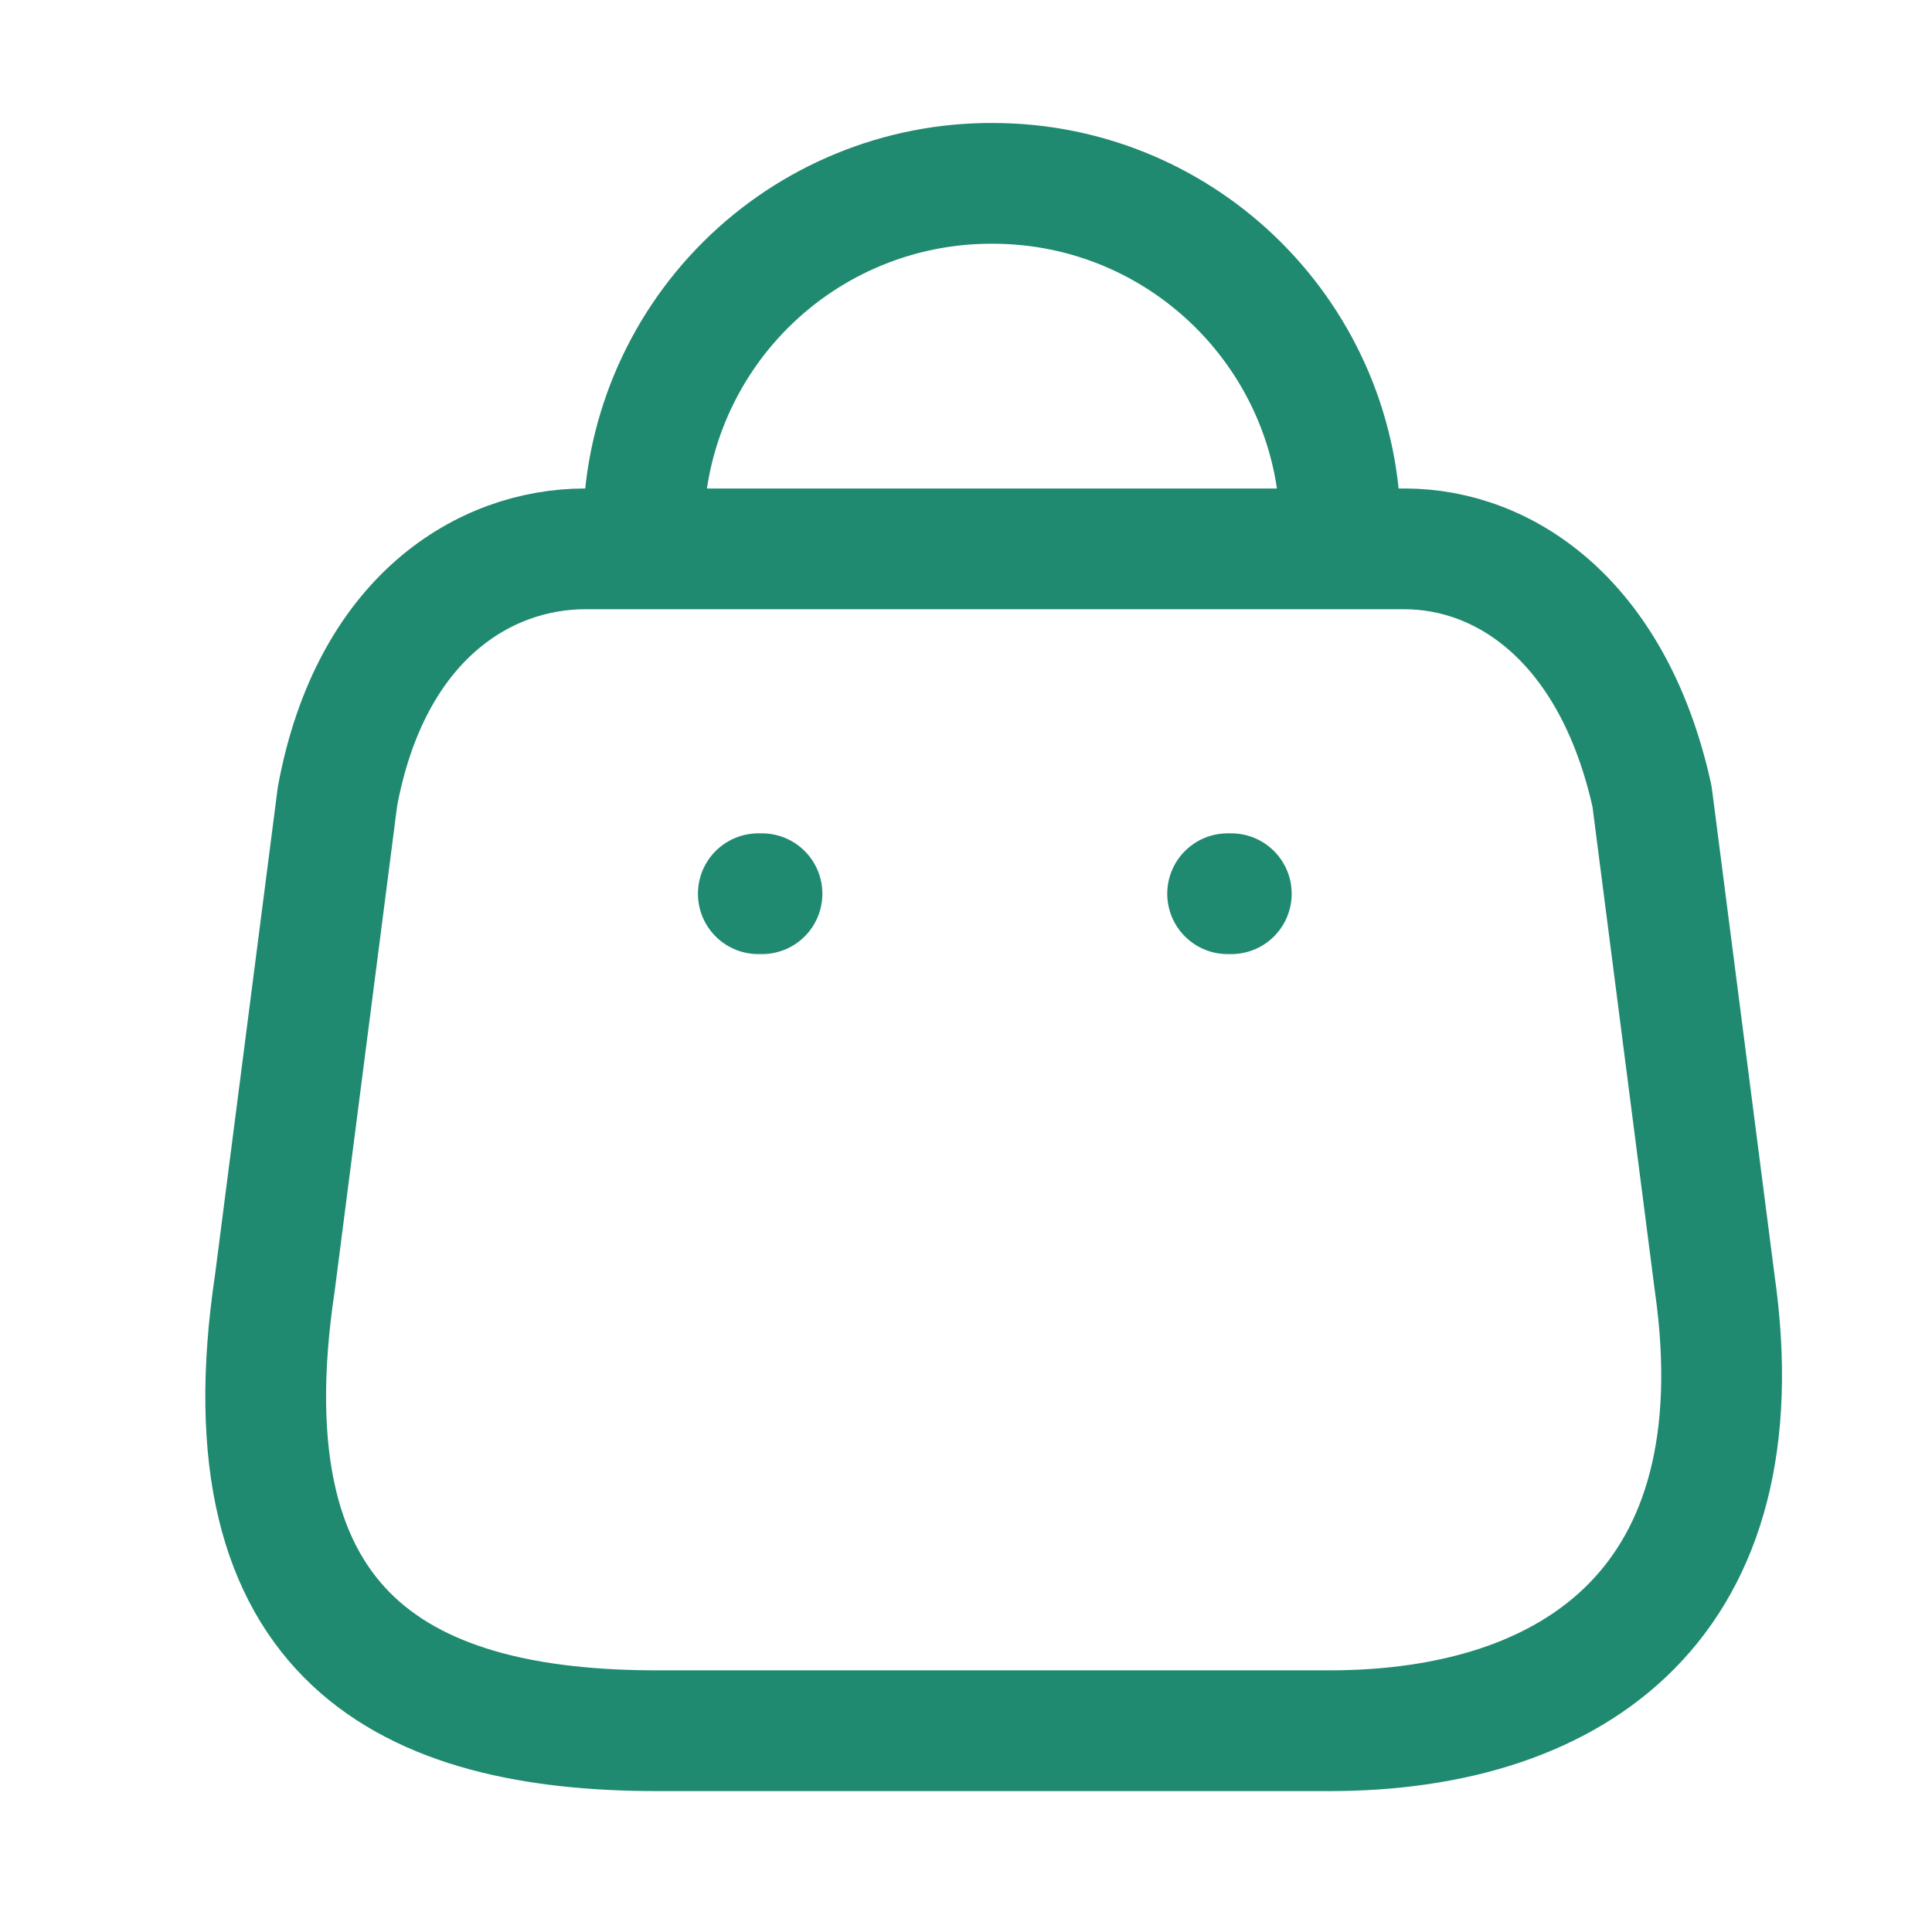
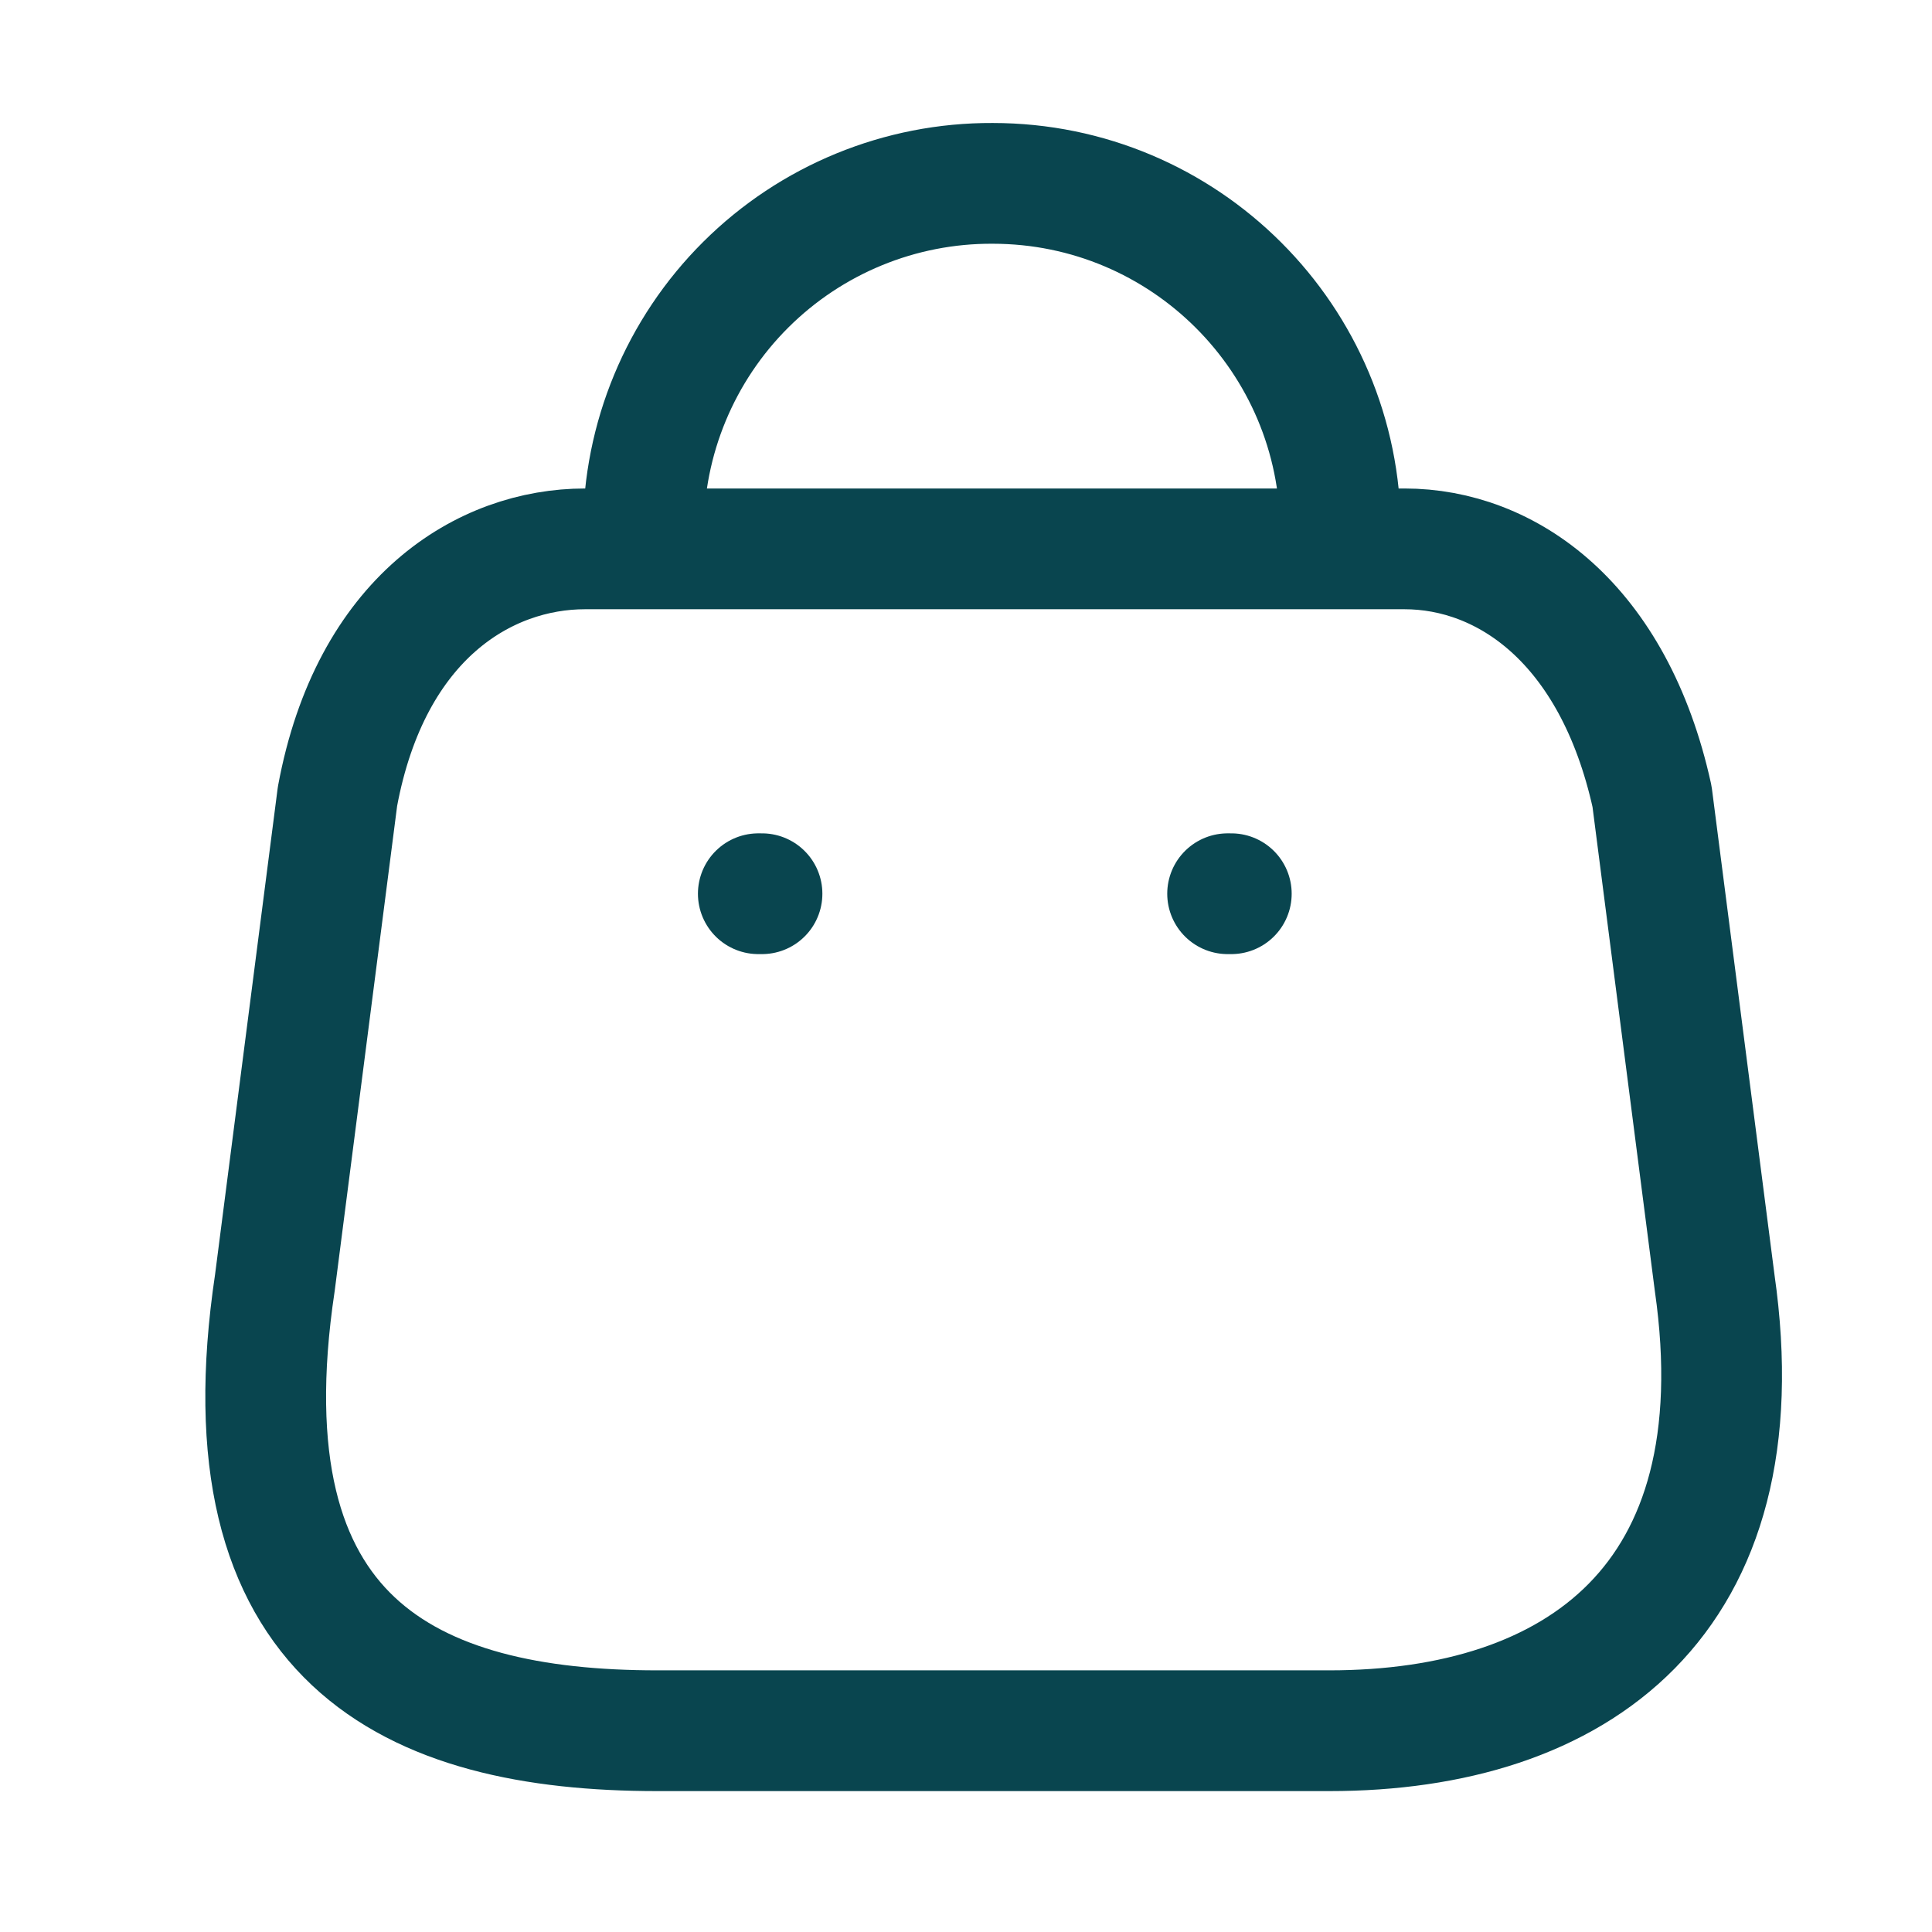
<svg xmlns="http://www.w3.org/2000/svg" width="22" height="22" viewBox="0 0 22 22" fill="none">
-   <path fill-rule="evenodd" clip-rule="evenodd" d="M15.137 19.708H7.485C4.674 19.708 2.518 18.693 3.13 14.607L3.843 9.069C4.221 7.03 5.521 6.25 6.662 6.25H15.993C17.151 6.25 18.376 7.089 18.812 9.069L19.525 14.607C20.045 18.232 17.948 19.708 15.137 19.708Z" stroke="#1F8A70" stroke-width="1.375" stroke-linecap="round" stroke-linejoin="round" />
-   <path d="M15.264 6.048C15.264 3.861 13.491 2.088 11.303 2.088V2.088C10.25 2.083 9.238 2.499 8.492 3.242C7.746 3.985 7.326 4.995 7.326 6.048H7.326" stroke="#1F8A70" stroke-width="1.375" stroke-linecap="round" stroke-linejoin="round" />
-   <path d="M14.021 10.177H13.979" stroke="#1F8A70" stroke-width="1.375" stroke-linecap="round" stroke-linejoin="round" />
-   <path d="M8.677 10.177H8.635" stroke="#1F8A70" stroke-width="1.375" stroke-linecap="round" stroke-linejoin="round" />
+   <path fill-rule="evenodd" clip-rule="evenodd" d="M15.137 19.708H7.485C4.674 19.708 2.518 18.693 3.13 14.607L3.843 9.069C4.221 7.03 5.521 6.25 6.662 6.25H15.993C17.151 6.25 18.376 7.089 18.812 9.069L19.525 14.607C20.045 18.232 17.948 19.708 15.137 19.708Z" stroke="#09454f" stroke-width="1.375" stroke-linecap="round" stroke-linejoin="round" />
+   <path d="M15.264 6.048C15.264 3.861 13.491 2.088 11.303 2.088V2.088C10.25 2.083 9.238 2.499 8.492 3.242C7.746 3.985 7.326 4.995 7.326 6.048H7.326" stroke="#09454f" stroke-width="1.375" stroke-linecap="round" stroke-linejoin="round" />
+   <path d="M14.021 10.177H13.979" stroke="#09454f" stroke-width="1.375" stroke-linecap="round" stroke-linejoin="round" />
+   <path d="M8.677 10.177H8.635" stroke="#09454f" stroke-width="1.375" stroke-linecap="round" stroke-linejoin="round" />
</svg>
